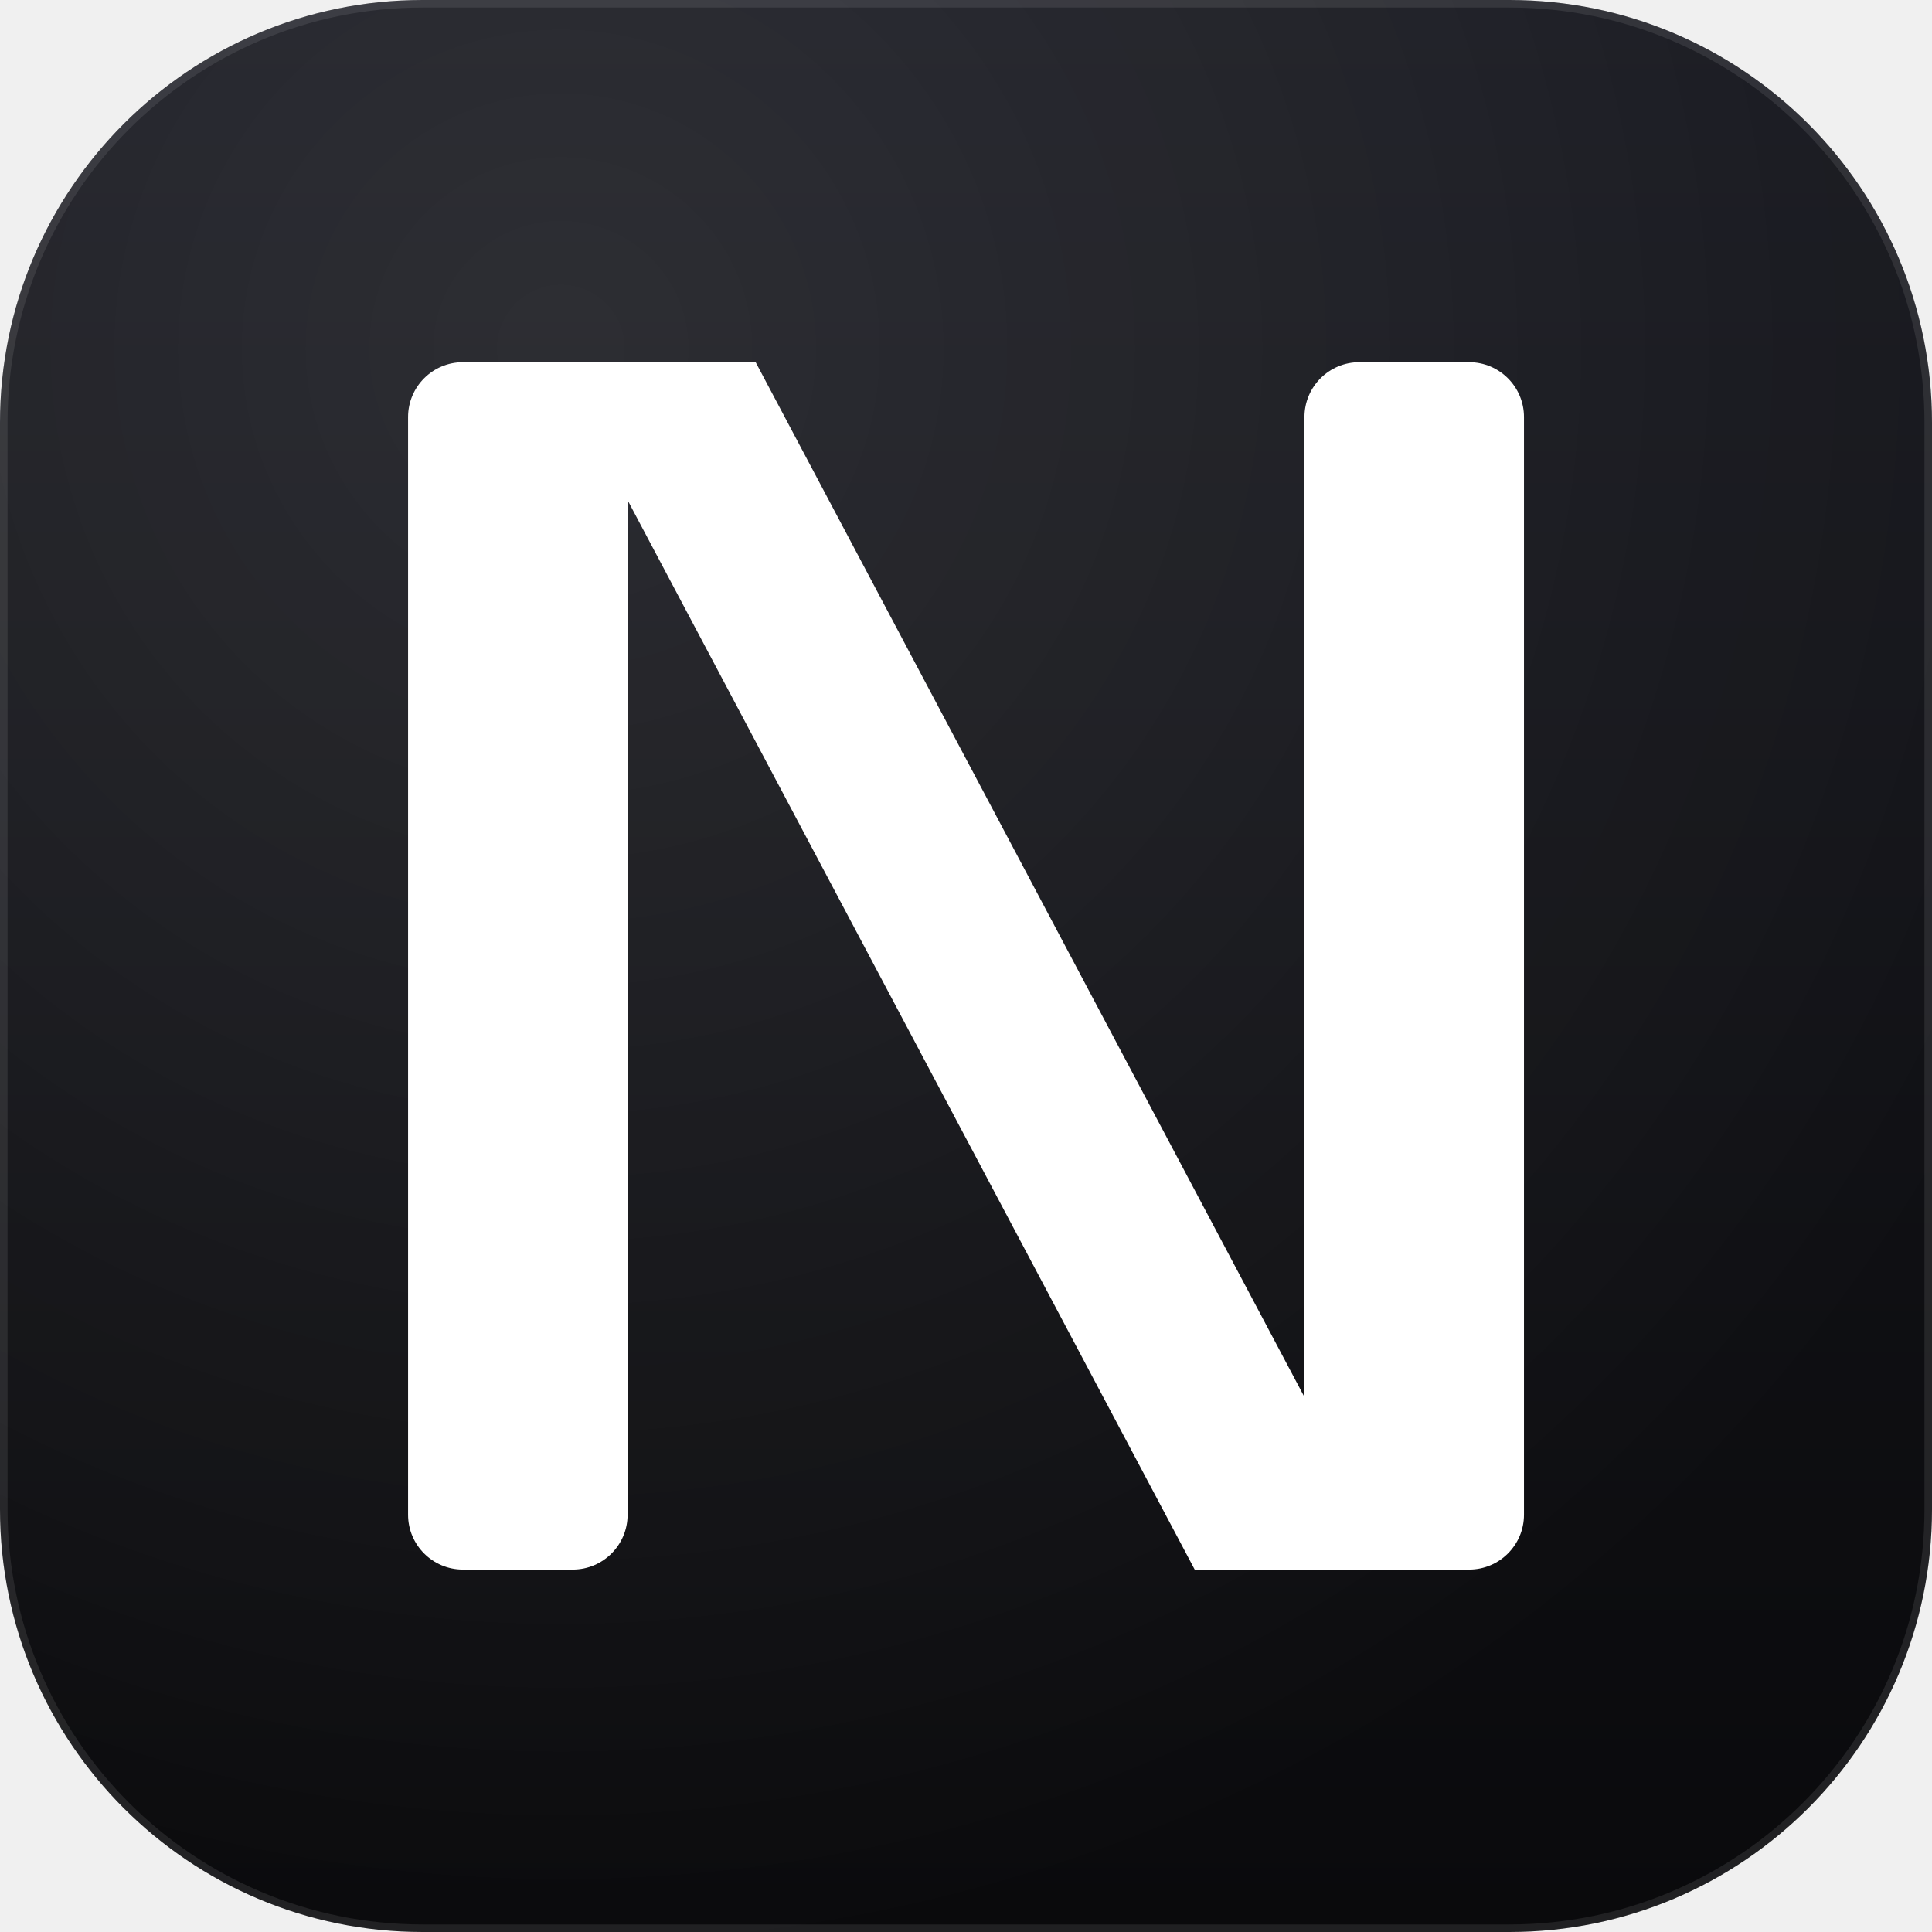
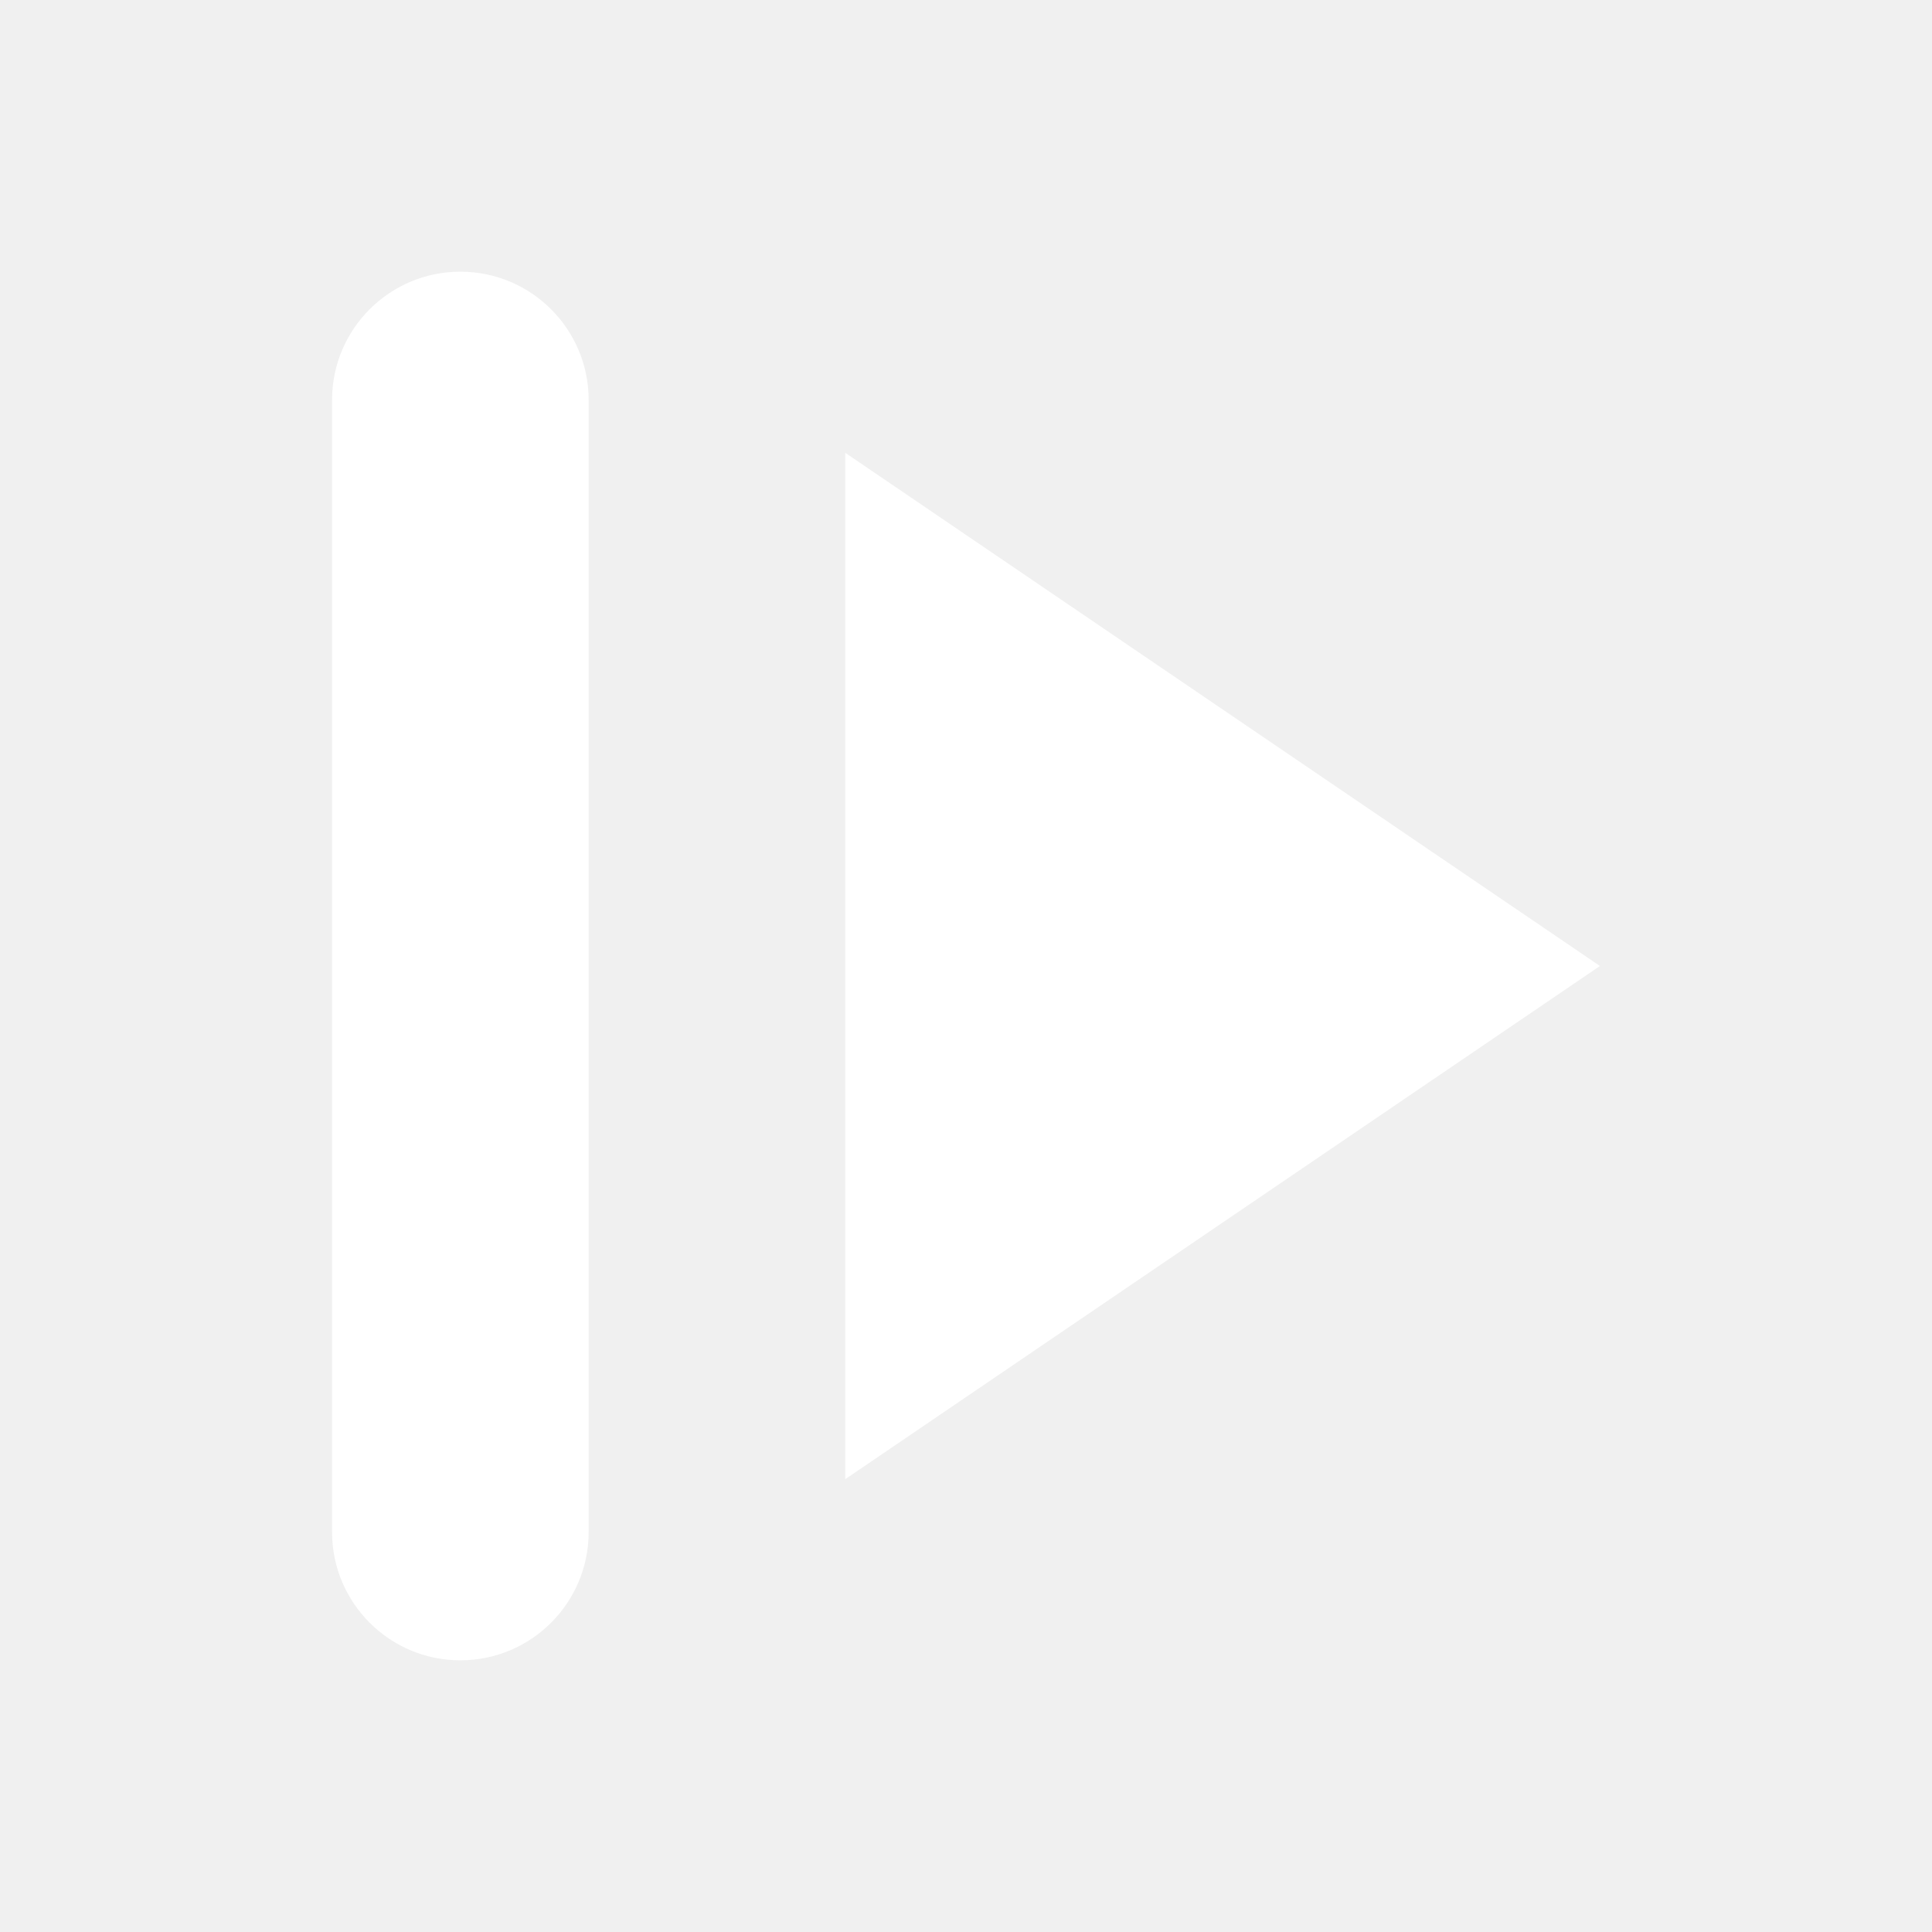
- <svg xmlns="http://www.w3.org/2000/svg" width="512" height="512" viewBox="0 0 512 512" fill="none">
-   <defs>
-     <linearGradient id="surface" x1="256" y1="0" x2="256" y2="512" gradientUnits="userSpaceOnUse">
-       <stop stop-color="#181920" />
-       <stop offset="1" stop-color="#0a0a0c" />
-     </linearGradient>
-     <radialGradient id="glow" cx="0" cy="0" r="1" gradientUnits="userSpaceOnUse" gradientTransform="translate(150 92) rotate(48) scale(430)">
-       <stop stop-color="#ffffff" stop-opacity="0.10" />
-       <stop offset="1" stop-color="#ffffff" stop-opacity="0" />
-     </radialGradient>
-   </defs>
-   <rect width="512" height="512" rx="112" fill="url(#surface)" />
-   <rect width="512" height="512" rx="112" fill="url(#glow)" />
-   <rect x="1" y="1" width="510" height="510" rx="111" stroke="#ffffff" stroke-opacity="0.09" stroke-width="2" />
-   <g transform="translate(93.6 66.9) scale(4.848)" fill="#ffffff">
-     <path d="M6 6H12A3 3 0 0 1 15 9V69A3 3 0 0 1 12 72H6A3 3 0 0 1 3 69V9A3 3 0 0 1 6 6ZM55 6H61A3 3 0 0 1 64 9V69A3 3 0 0 1 61 72H55A3 3 0 0 1 52 69V9A3 3 0 0 1 55 6ZM11 6H22L57 72H46Z" />
-   </g>
+ <svg xmlns="http://www.w3.org/2000/svg" width="64" height="64" viewBox="0 0 64 64" fill="none">
+   <path d="M11 13.25A4.25 4.25 0 0 1 15.25 9A4.25 4.25 0 0 1 19.5 13.25V50.75A4.25 4.25 0 0 1 15.25 55A4.25 4.25 0 0 1 11 50.75ZM28 15L53 32L28 49Z" fill="#FFFFFF" />
</svg>
